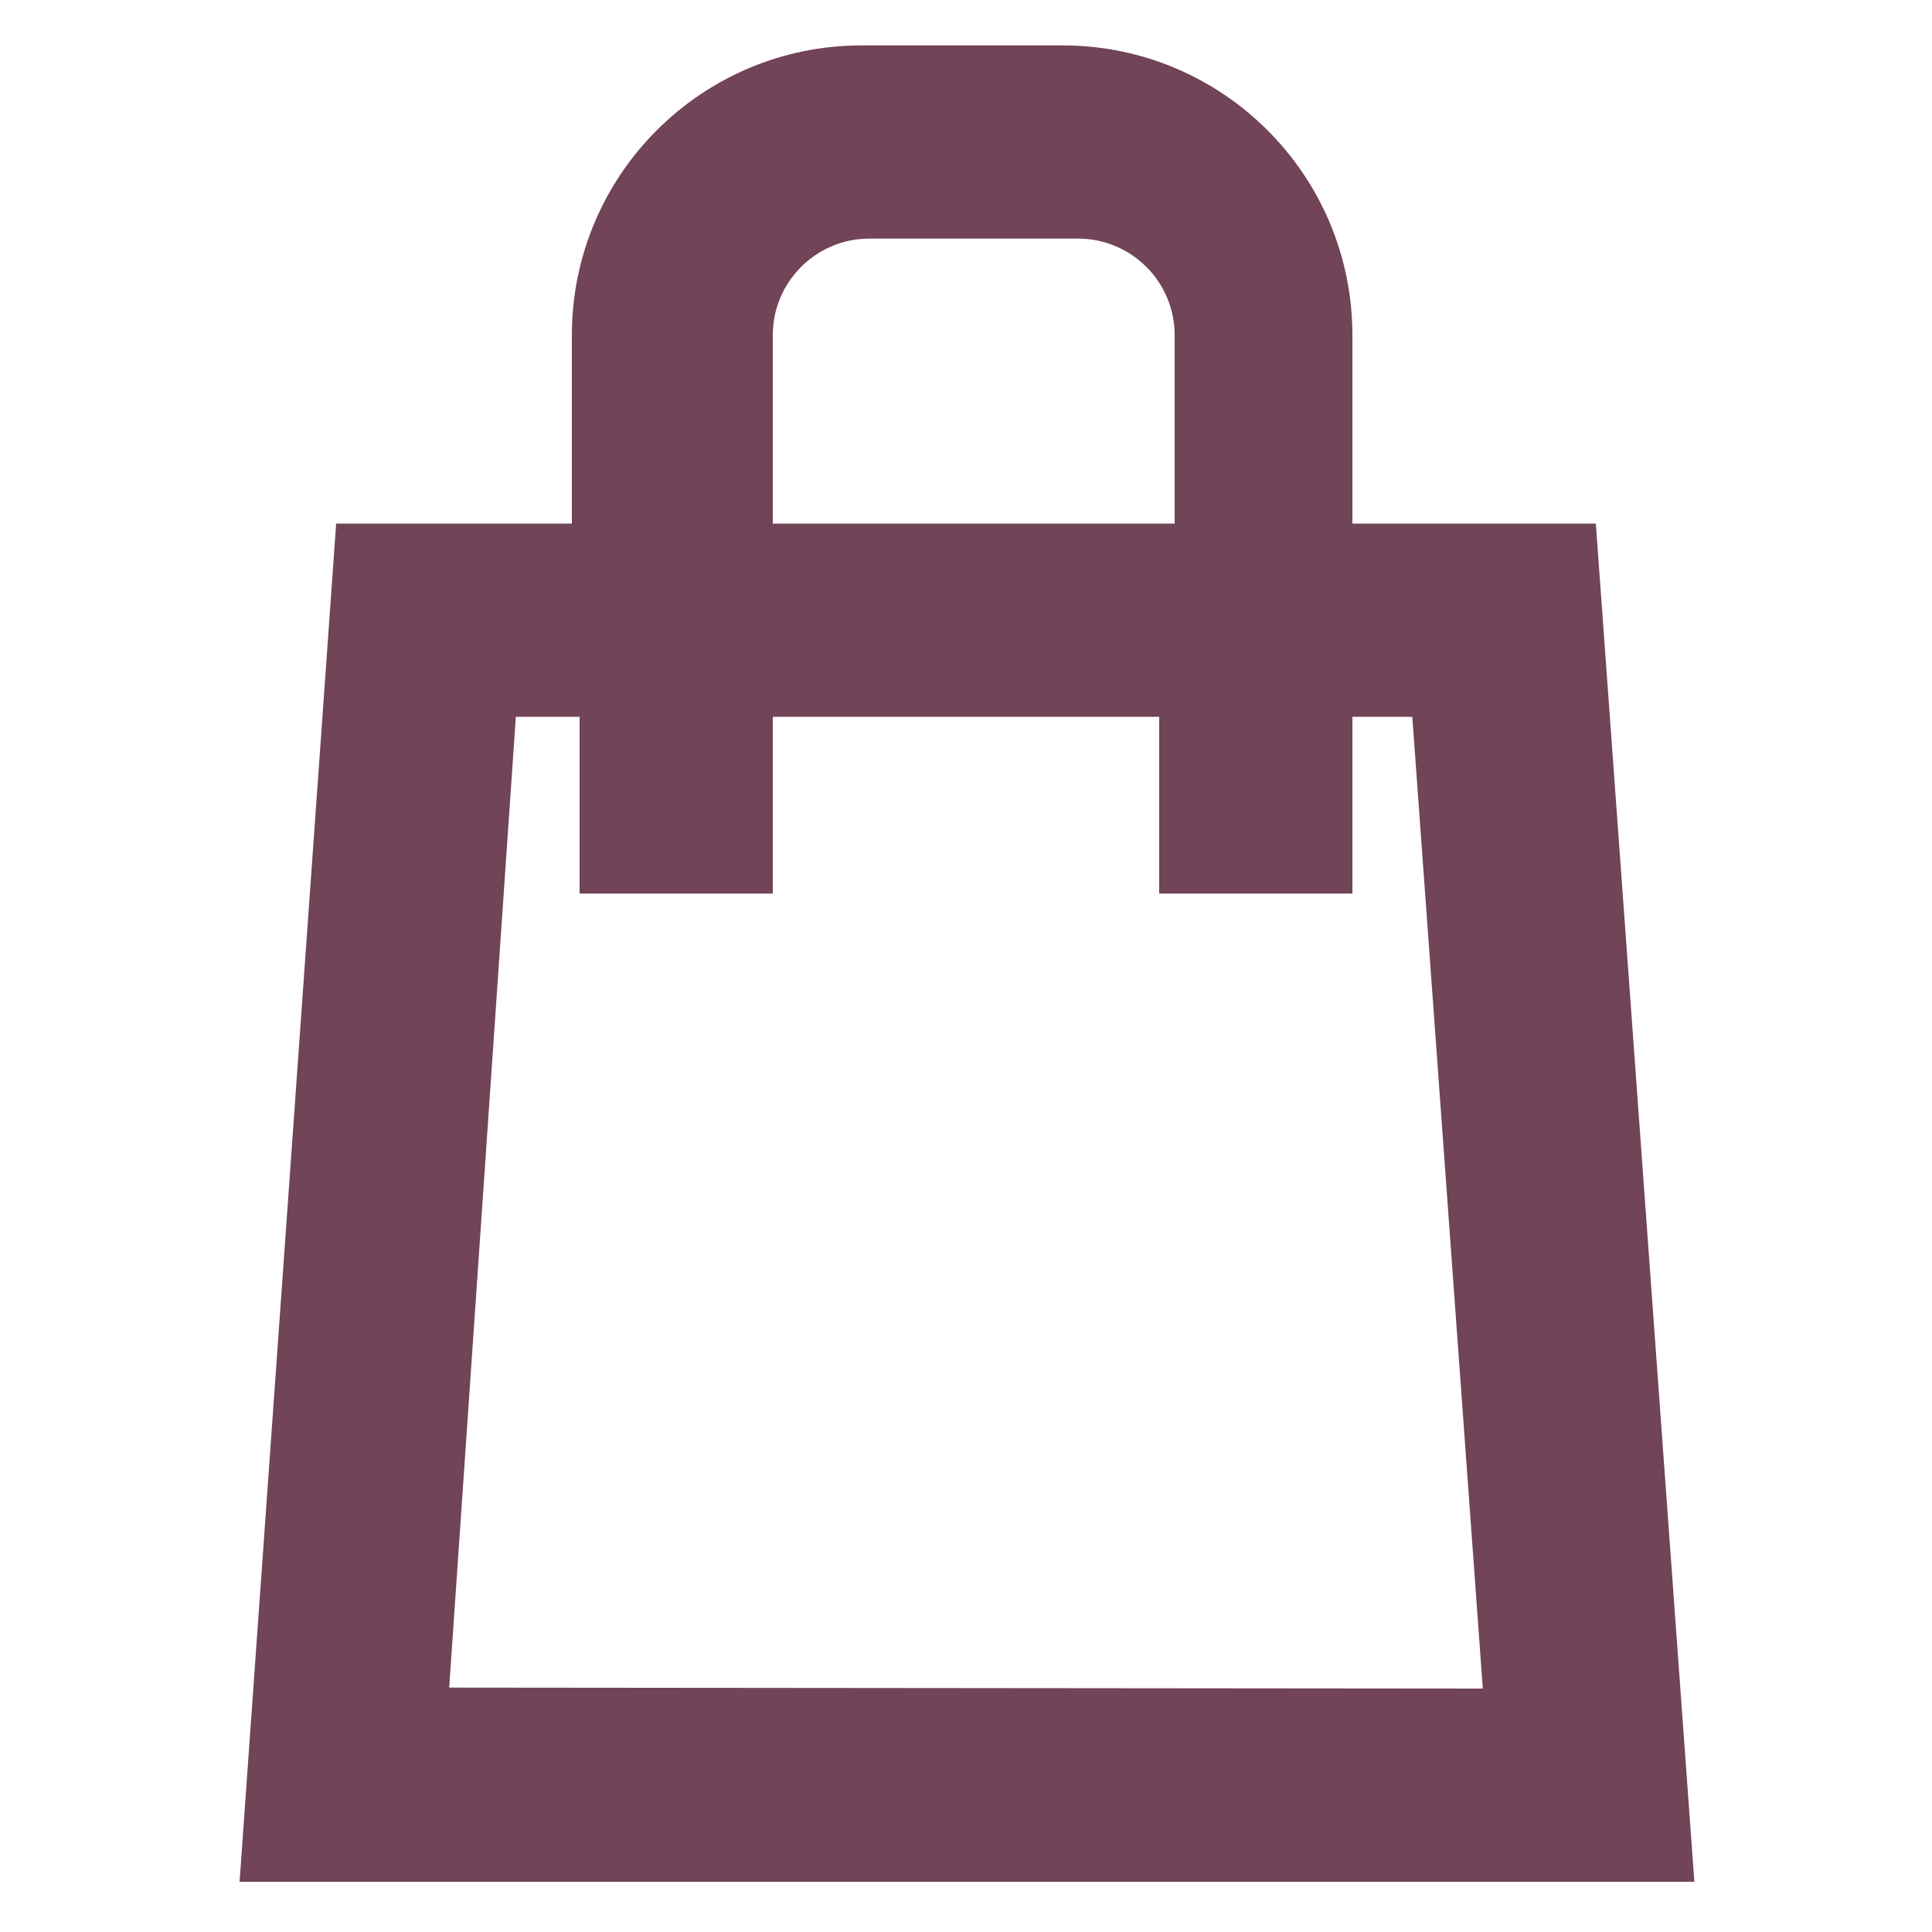
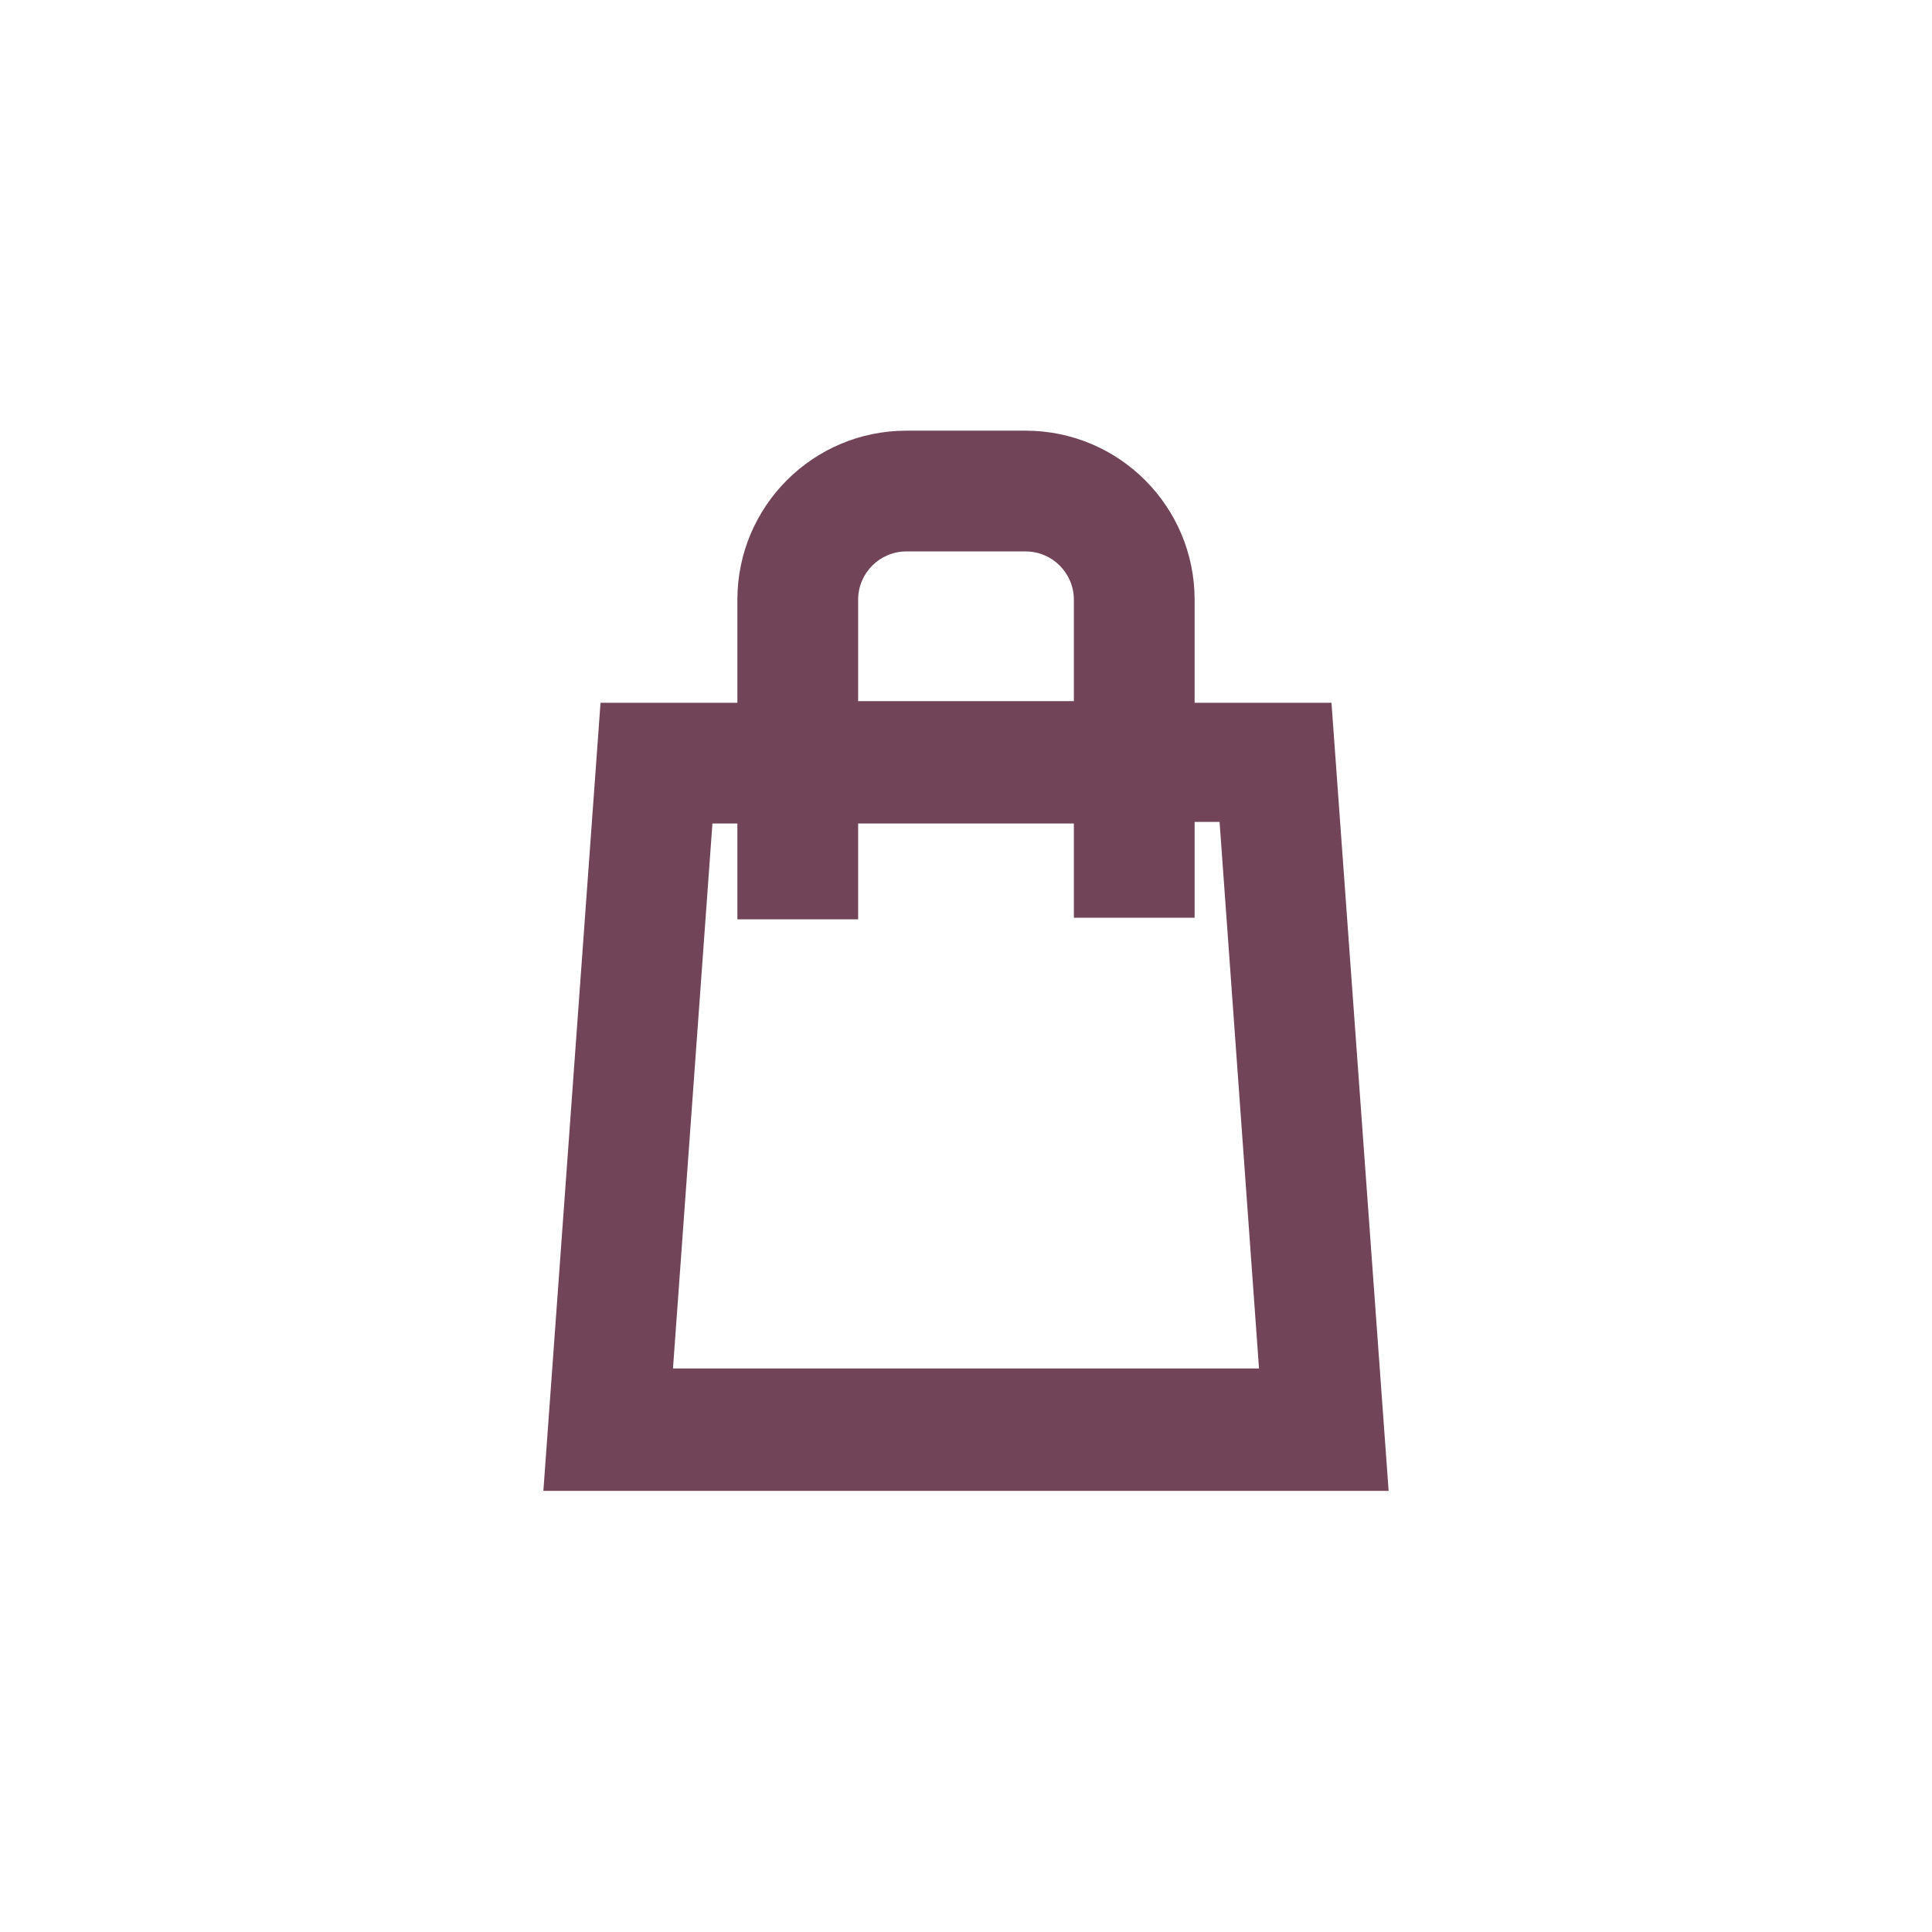
- <svg xmlns="http://www.w3.org/2000/svg" id="Layer_1" data-name="Layer 1" width="20" height="20" viewBox="0 0 20 20">
-   <path d="M16.52,5.42H14V3.47a3,3,0,0,0-3-3H8.92a3,3,0,0,0-3,3V5.42H3.48l-1,14.06H17.54ZM8,3.47a1,1,0,0,1,1-1h2.16a1,1,0,0,1,1,1V5.42H8Zm-3.35,14L5.34,7.42H6V9.25H8V7.42H12V9.25h2V7.42h.62l.73,10.06Z" fill="#714457" />
+ <svg xmlns="http://www.w3.org/2000/svg" id="Layer_1" data-name="Layer 1" width="24" height="24" viewBox="0 0 24 24">
+   <path d="M17.25,18.52H6.75l.71-9.79h1.7V7.45a2.1,2.1,0,0,1,2.1-2.1h1.48a2.1,2.1,0,0,1,2.1,2.1V8.73h1.7ZM8.36,17h7.28l-.49-6.79h-.31v1.19h-1.5V10.23H10.66v1.19H9.16V10.23H8.85Zm2.3-8.29h2.68V7.45a.6.6,0,0,0-.6-.6H11.26a.6.6,0,0,0-.6.6Z" fill="#714457" />
</svg>
